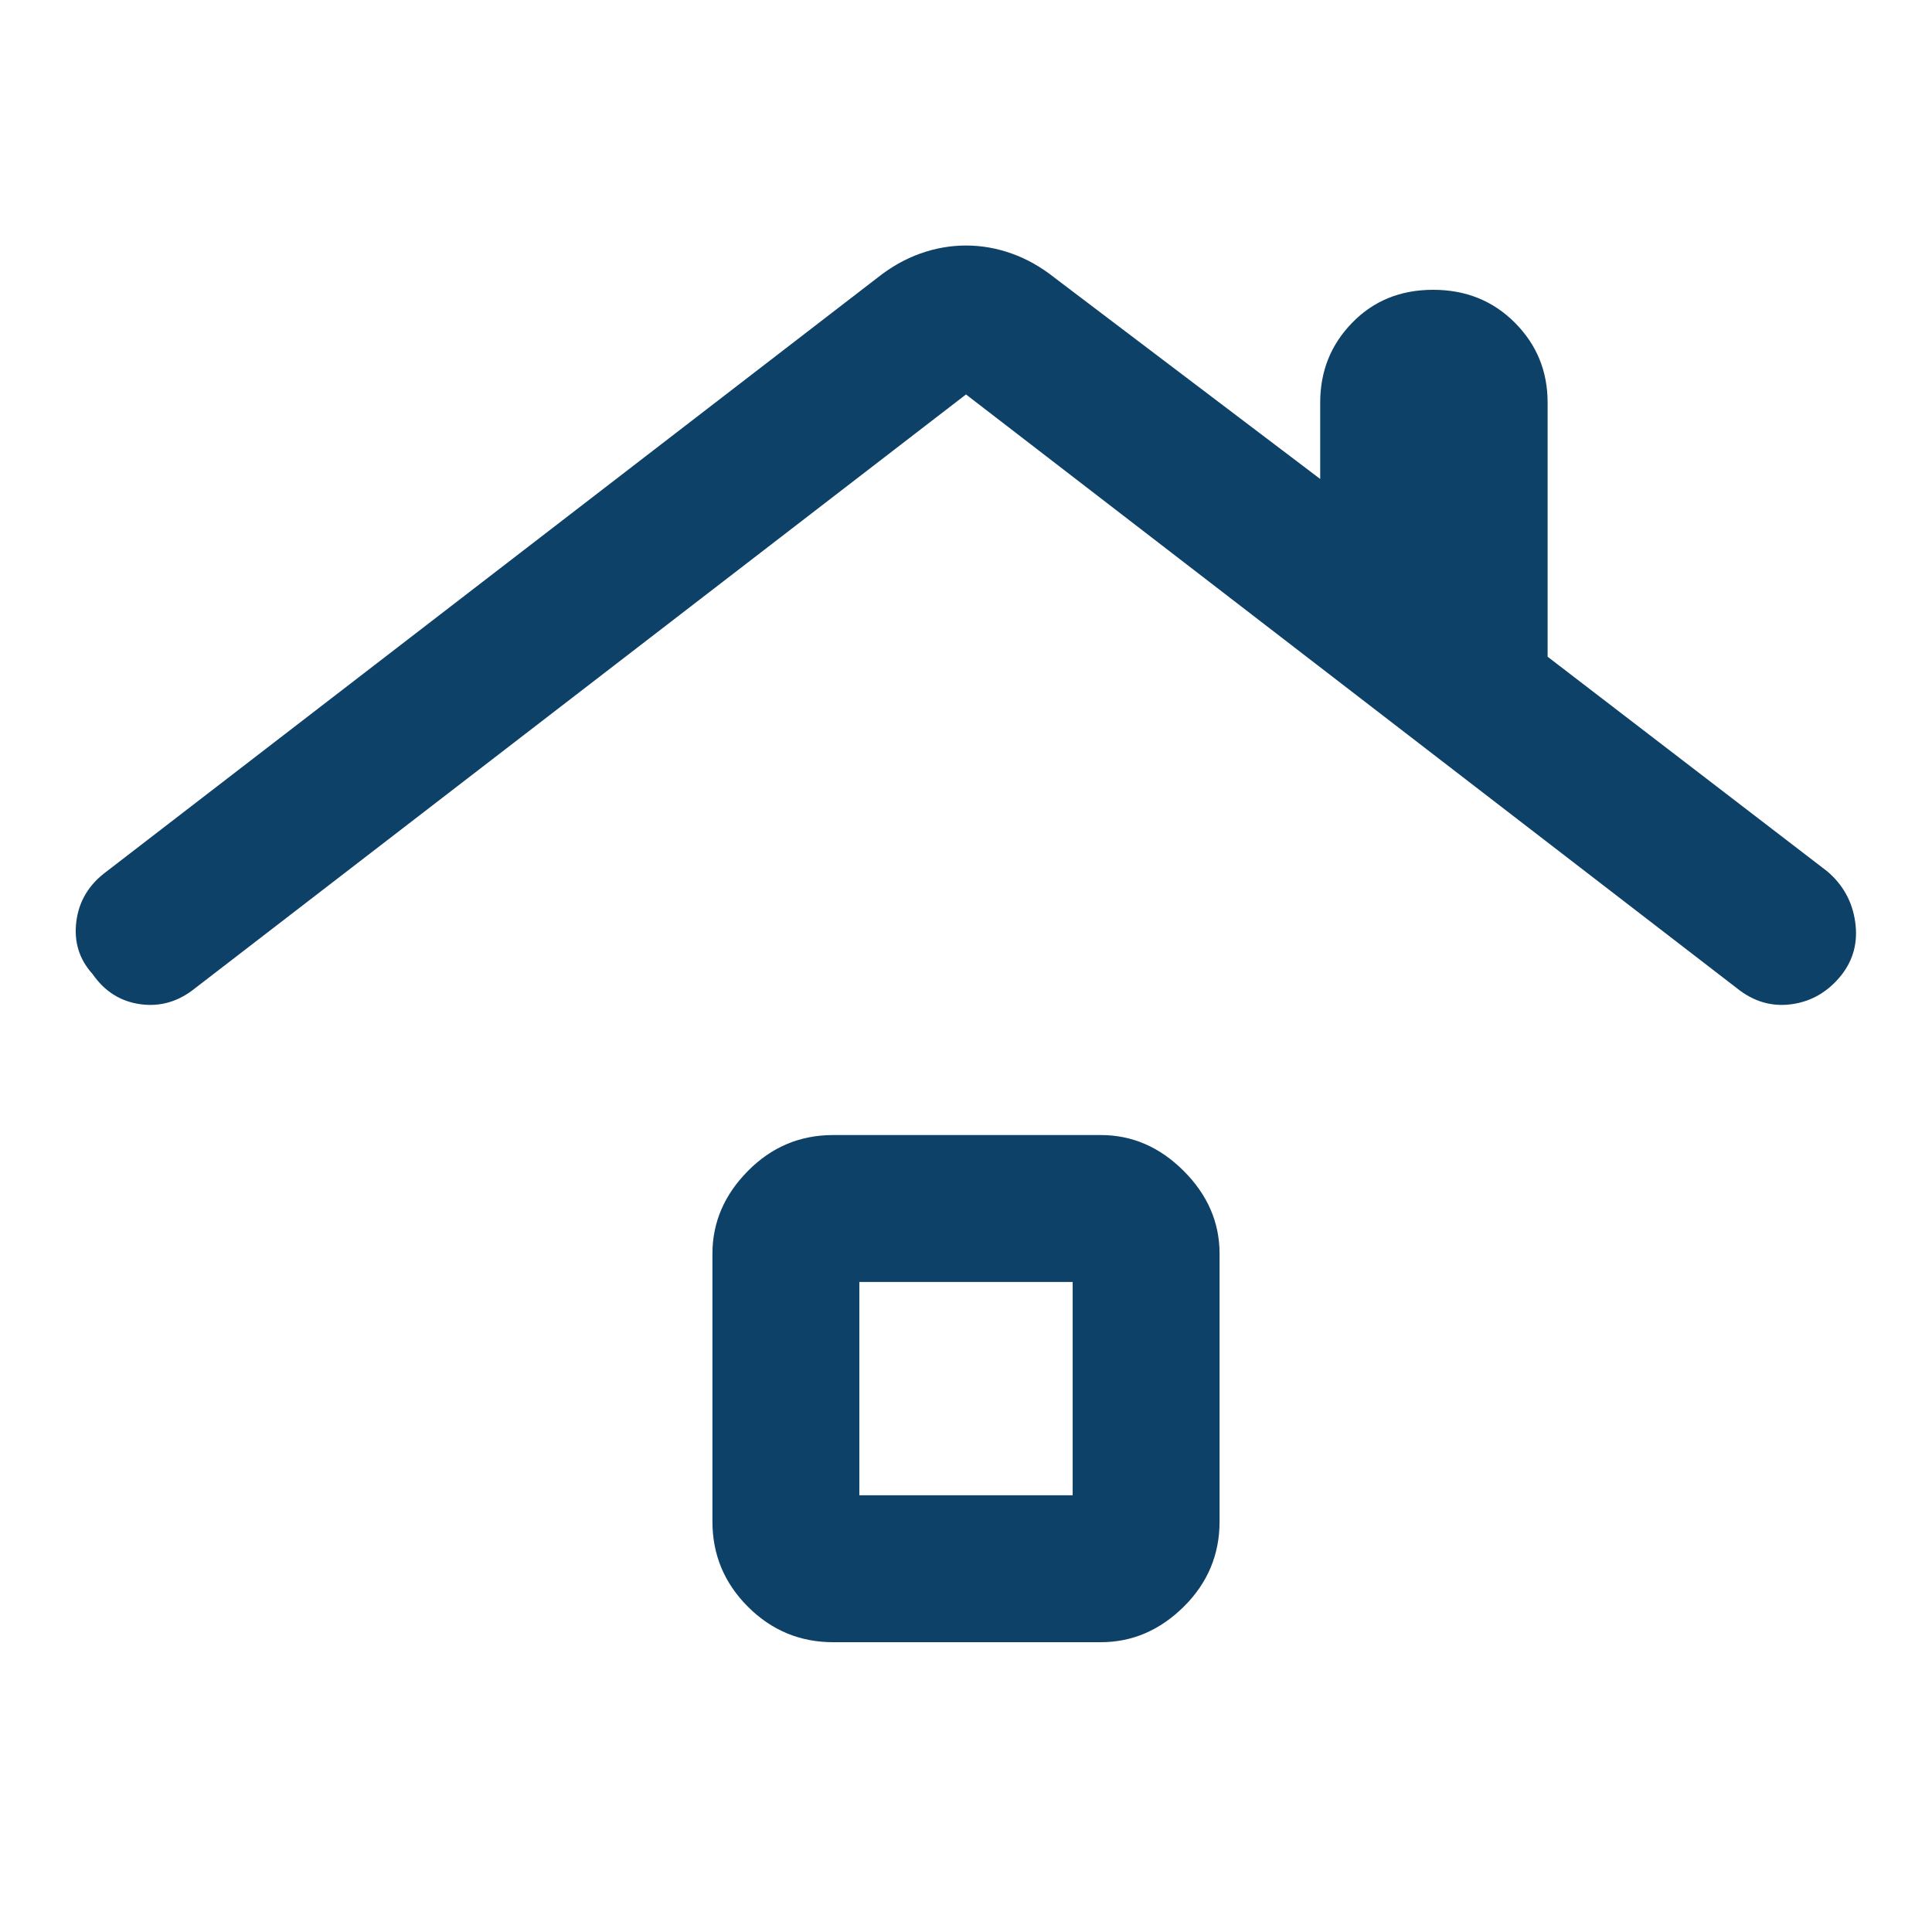
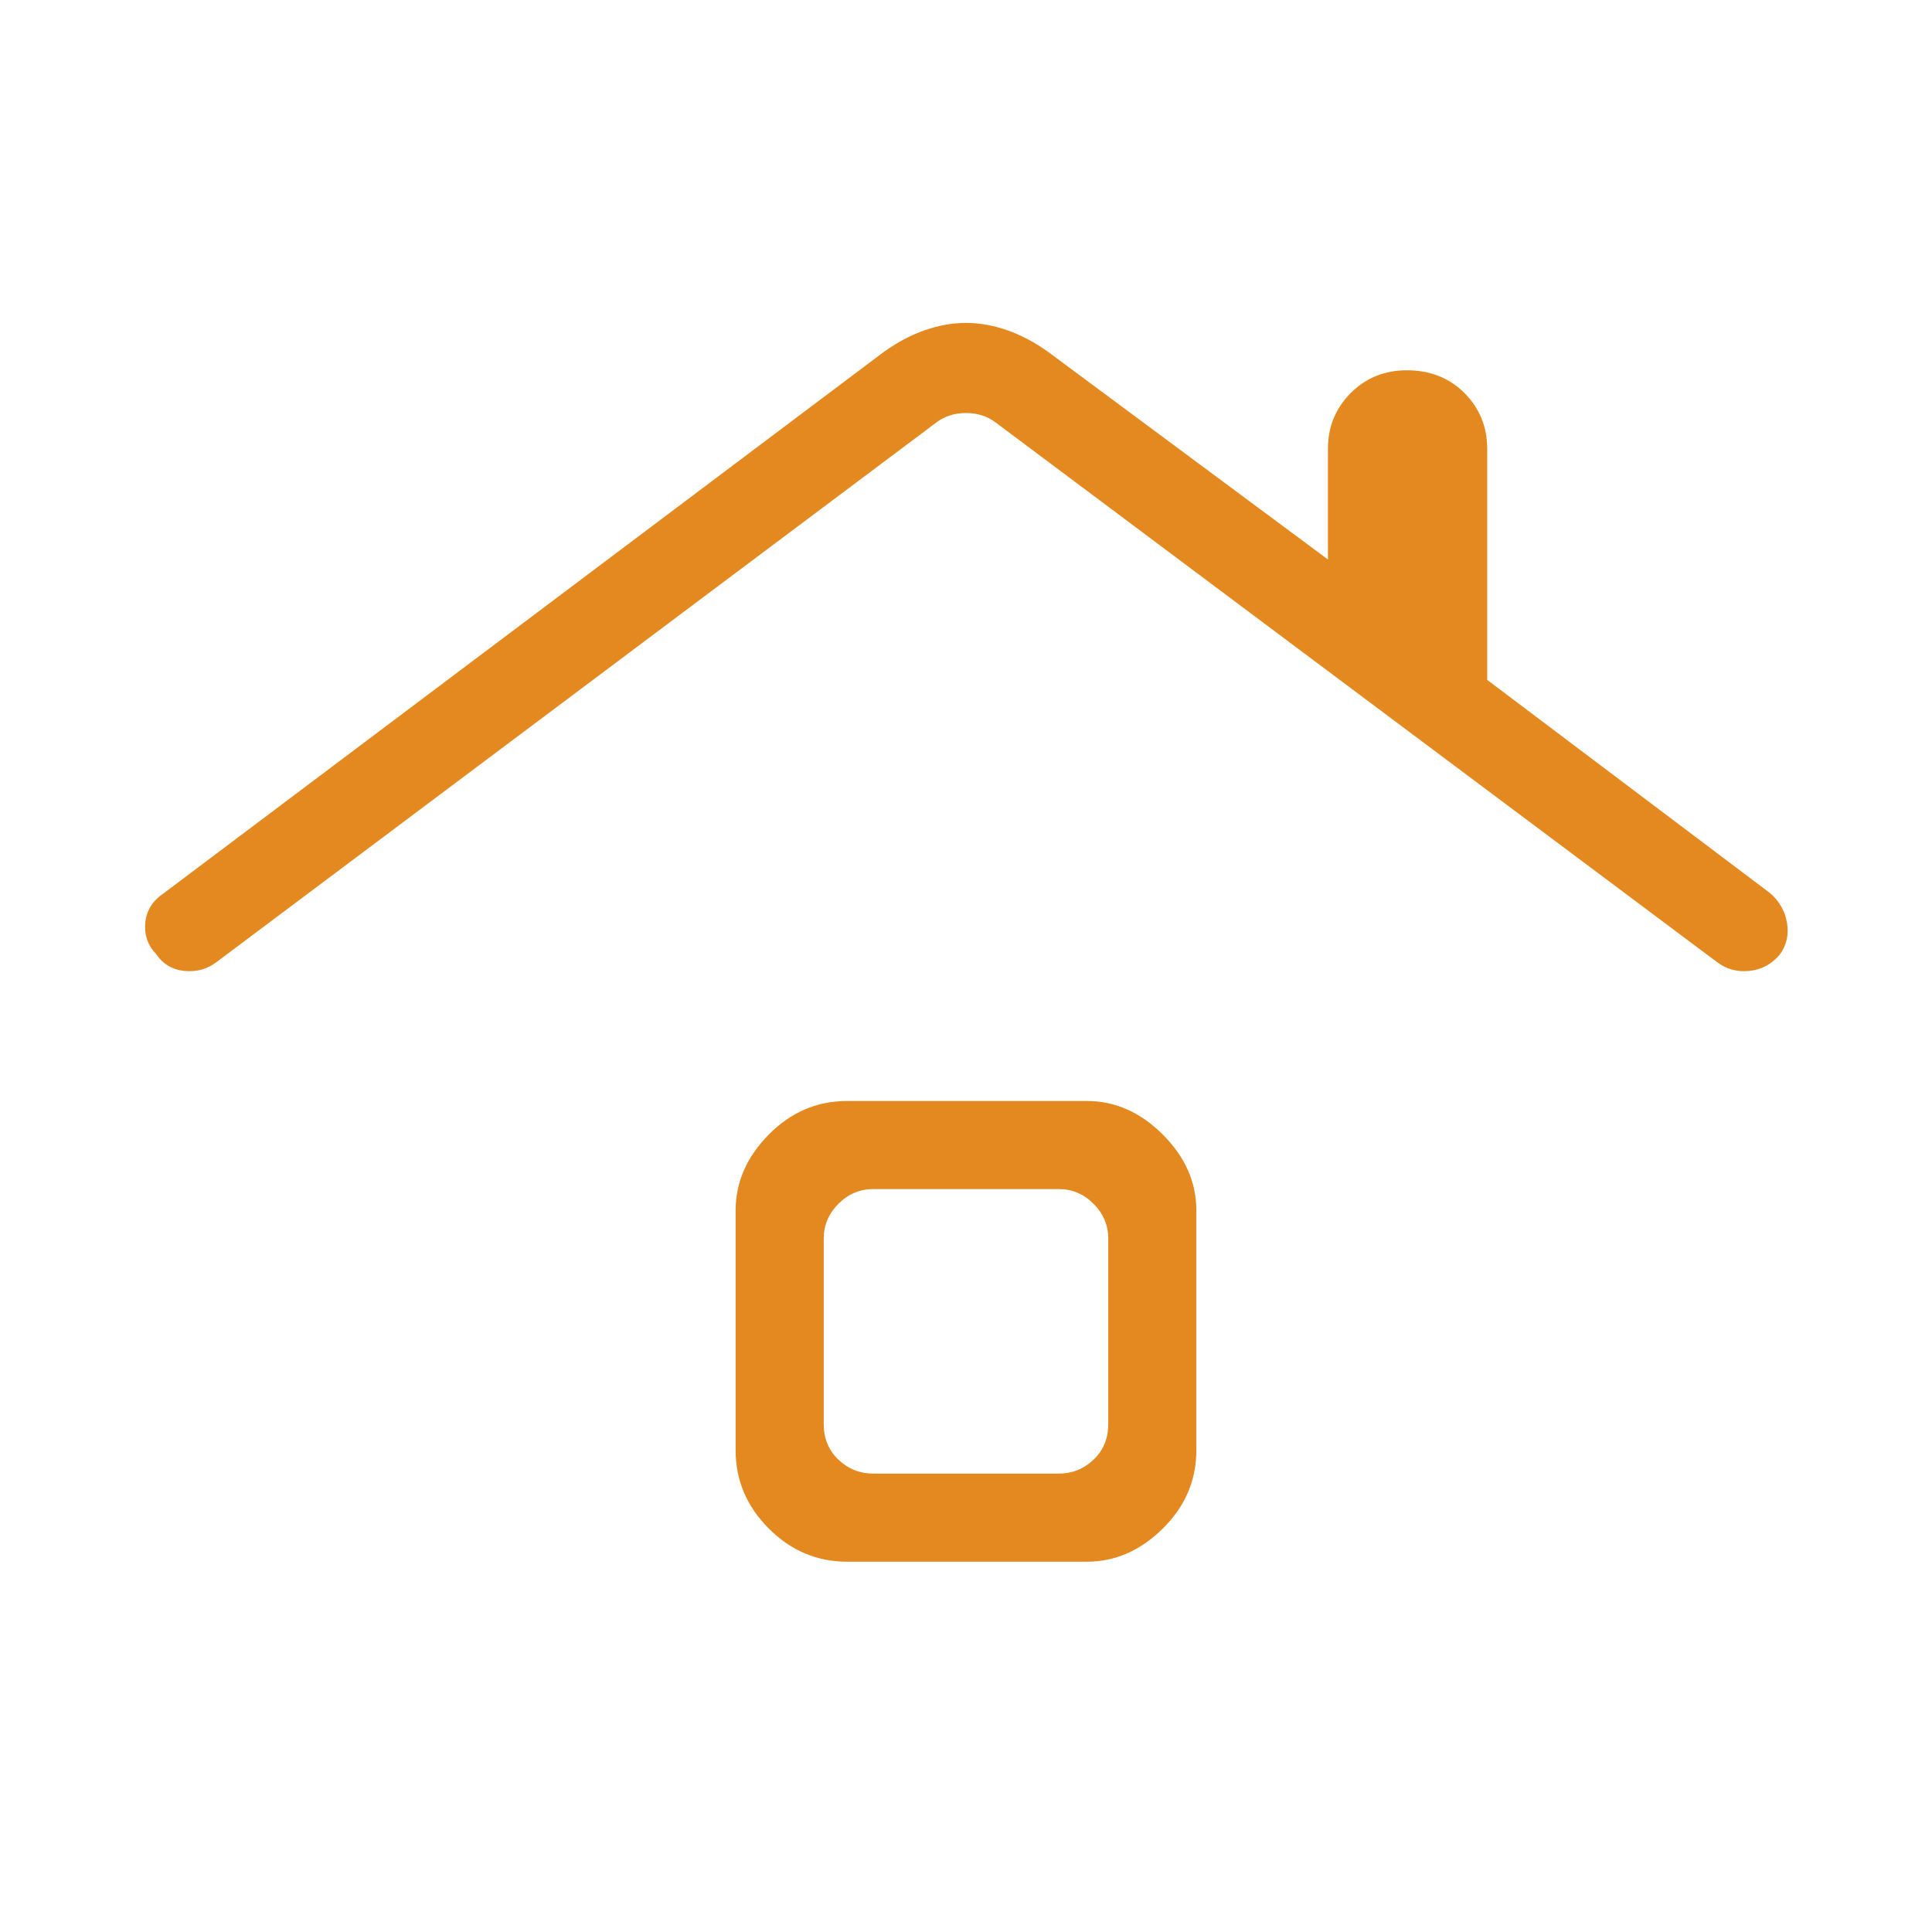
- <svg xmlns="http://www.w3.org/2000/svg" width="48" height="48" viewBox="0 0 48 48" fill="none">
-   <mask id="mask0_4_1444" style="mask-type:alpha" maskUnits="userSpaceOnUse" x="0" y="0" width="48" height="48">
-     <rect width="48" height="48" fill="#D9D9D9" />
+ <svg xmlns="http://www.w3.org/2000/svg" width="80" height="80" viewBox="0 0 80 80" fill="none">
+   <mask id="mask0_1123_1008" style="mask-type:alpha" maskUnits="userSpaceOnUse" x="0" y="0" width="80" height="80">
+     <rect width="80" height="80" fill="#D9D9D9" />
  </mask>
-   <g mask="url(#mask0_4_1444)">
-     <path d="M20.7 40.8C19.875 40.8 19.169 40.506 18.582 39.919C17.994 39.331 17.7 38.625 17.7 37.8V31.15C17.7 30.372 17.994 29.686 18.582 29.092C19.169 28.497 19.875 28.2 20.7 28.2H27.35C28.128 28.2 28.814 28.497 29.409 29.092C30.003 29.686 30.3 30.372 30.3 31.15V37.8C30.3 38.625 30.003 39.331 29.409 39.919C28.814 40.506 28.128 40.8 27.35 40.8H20.7ZM21.35 37.15H26.65V31.85H21.35V37.15ZM4.85 24.55C4.438 24.883 3.986 25.017 3.492 24.95C2.997 24.883 2.6 24.633 2.3 24.2C1.967 23.833 1.832 23.397 1.897 22.891C1.962 22.384 2.213 21.971 2.65 21.65L21.8 6.9C22.136 6.633 22.49 6.433 22.862 6.3C23.234 6.167 23.613 6.1 24 6.1C24.387 6.1 24.766 6.167 25.138 6.3C25.51 6.433 25.864 6.633 26.2 6.9L32.8 11.9V10C32.8 9.222 33.065 8.561 33.596 8.017C34.126 7.472 34.796 7.2 35.606 7.2C36.416 7.2 37.093 7.472 37.636 8.017C38.179 8.561 38.45 9.222 38.45 10V16.316L45.4 21.65C45.788 21.982 46.019 22.398 46.091 22.899C46.164 23.4 46.05 23.842 45.75 24.225C45.417 24.642 45.003 24.883 44.509 24.95C44.015 25.017 43.562 24.883 43.15 24.55L24 9.8L4.85 24.55Z" fill="#0D4168" />
+   <g mask="url(#mask0_1123_1008)">
+     <path d="M35.076 64.667C33.83 64.667 32.749 64.209 31.834 63.294C30.919 62.379 30.461 61.298 30.461 60.052V50.122C30.461 48.953 30.919 47.906 31.834 46.979C32.749 46.053 33.83 45.59 35.076 45.59H45.006C46.175 45.59 47.222 46.053 48.148 46.979C49.075 47.906 49.538 48.953 49.538 50.122V60.052C49.538 61.298 49.075 62.379 48.148 63.294C47.222 64.209 46.175 64.667 45.006 64.667H35.076ZM36.16 61.019H43.84C44.395 61.019 44.876 60.827 45.281 60.442C45.687 60.057 45.89 59.566 45.89 58.968V51.288C45.89 50.733 45.687 50.252 45.281 49.846C44.876 49.44 44.395 49.237 43.84 49.237H36.16C35.604 49.237 35.123 49.44 34.718 49.846C34.312 50.252 34.109 50.733 34.109 51.288V58.968C34.109 59.566 34.312 60.057 34.718 60.442C35.123 60.827 35.604 61.019 36.16 61.019ZM8.98 39.827C8.594 40.126 8.149 40.252 7.645 40.205C7.142 40.158 6.747 39.923 6.461 39.5C6.119 39.145 5.97 38.717 6.014 38.215C6.058 37.713 6.316 37.301 6.788 36.981L36.59 14.577C37.15 14.175 37.718 13.874 38.295 13.673C38.872 13.472 39.44 13.372 39.999 13.372C40.559 13.372 41.127 13.472 41.704 13.673C42.281 13.874 42.849 14.175 43.41 14.577L54.987 23.167V18.59C54.987 17.678 55.301 16.907 55.928 16.277C56.555 15.648 57.33 15.333 58.253 15.333C59.218 15.333 60.015 15.648 60.642 16.277C61.269 16.907 61.583 17.678 61.583 18.59V28.154L73.294 36.981C73.685 37.32 73.919 37.736 73.998 38.229C74.076 38.722 73.971 39.159 73.685 39.542C73.344 39.937 72.921 40.158 72.418 40.205C71.915 40.252 71.469 40.126 71.083 39.827L41.218 17.487C40.876 17.231 40.469 17.102 39.999 17.102C39.529 17.102 39.123 17.231 38.781 17.487L8.98 39.827Z" fill="#E3891F" />
  </g>
</svg>
